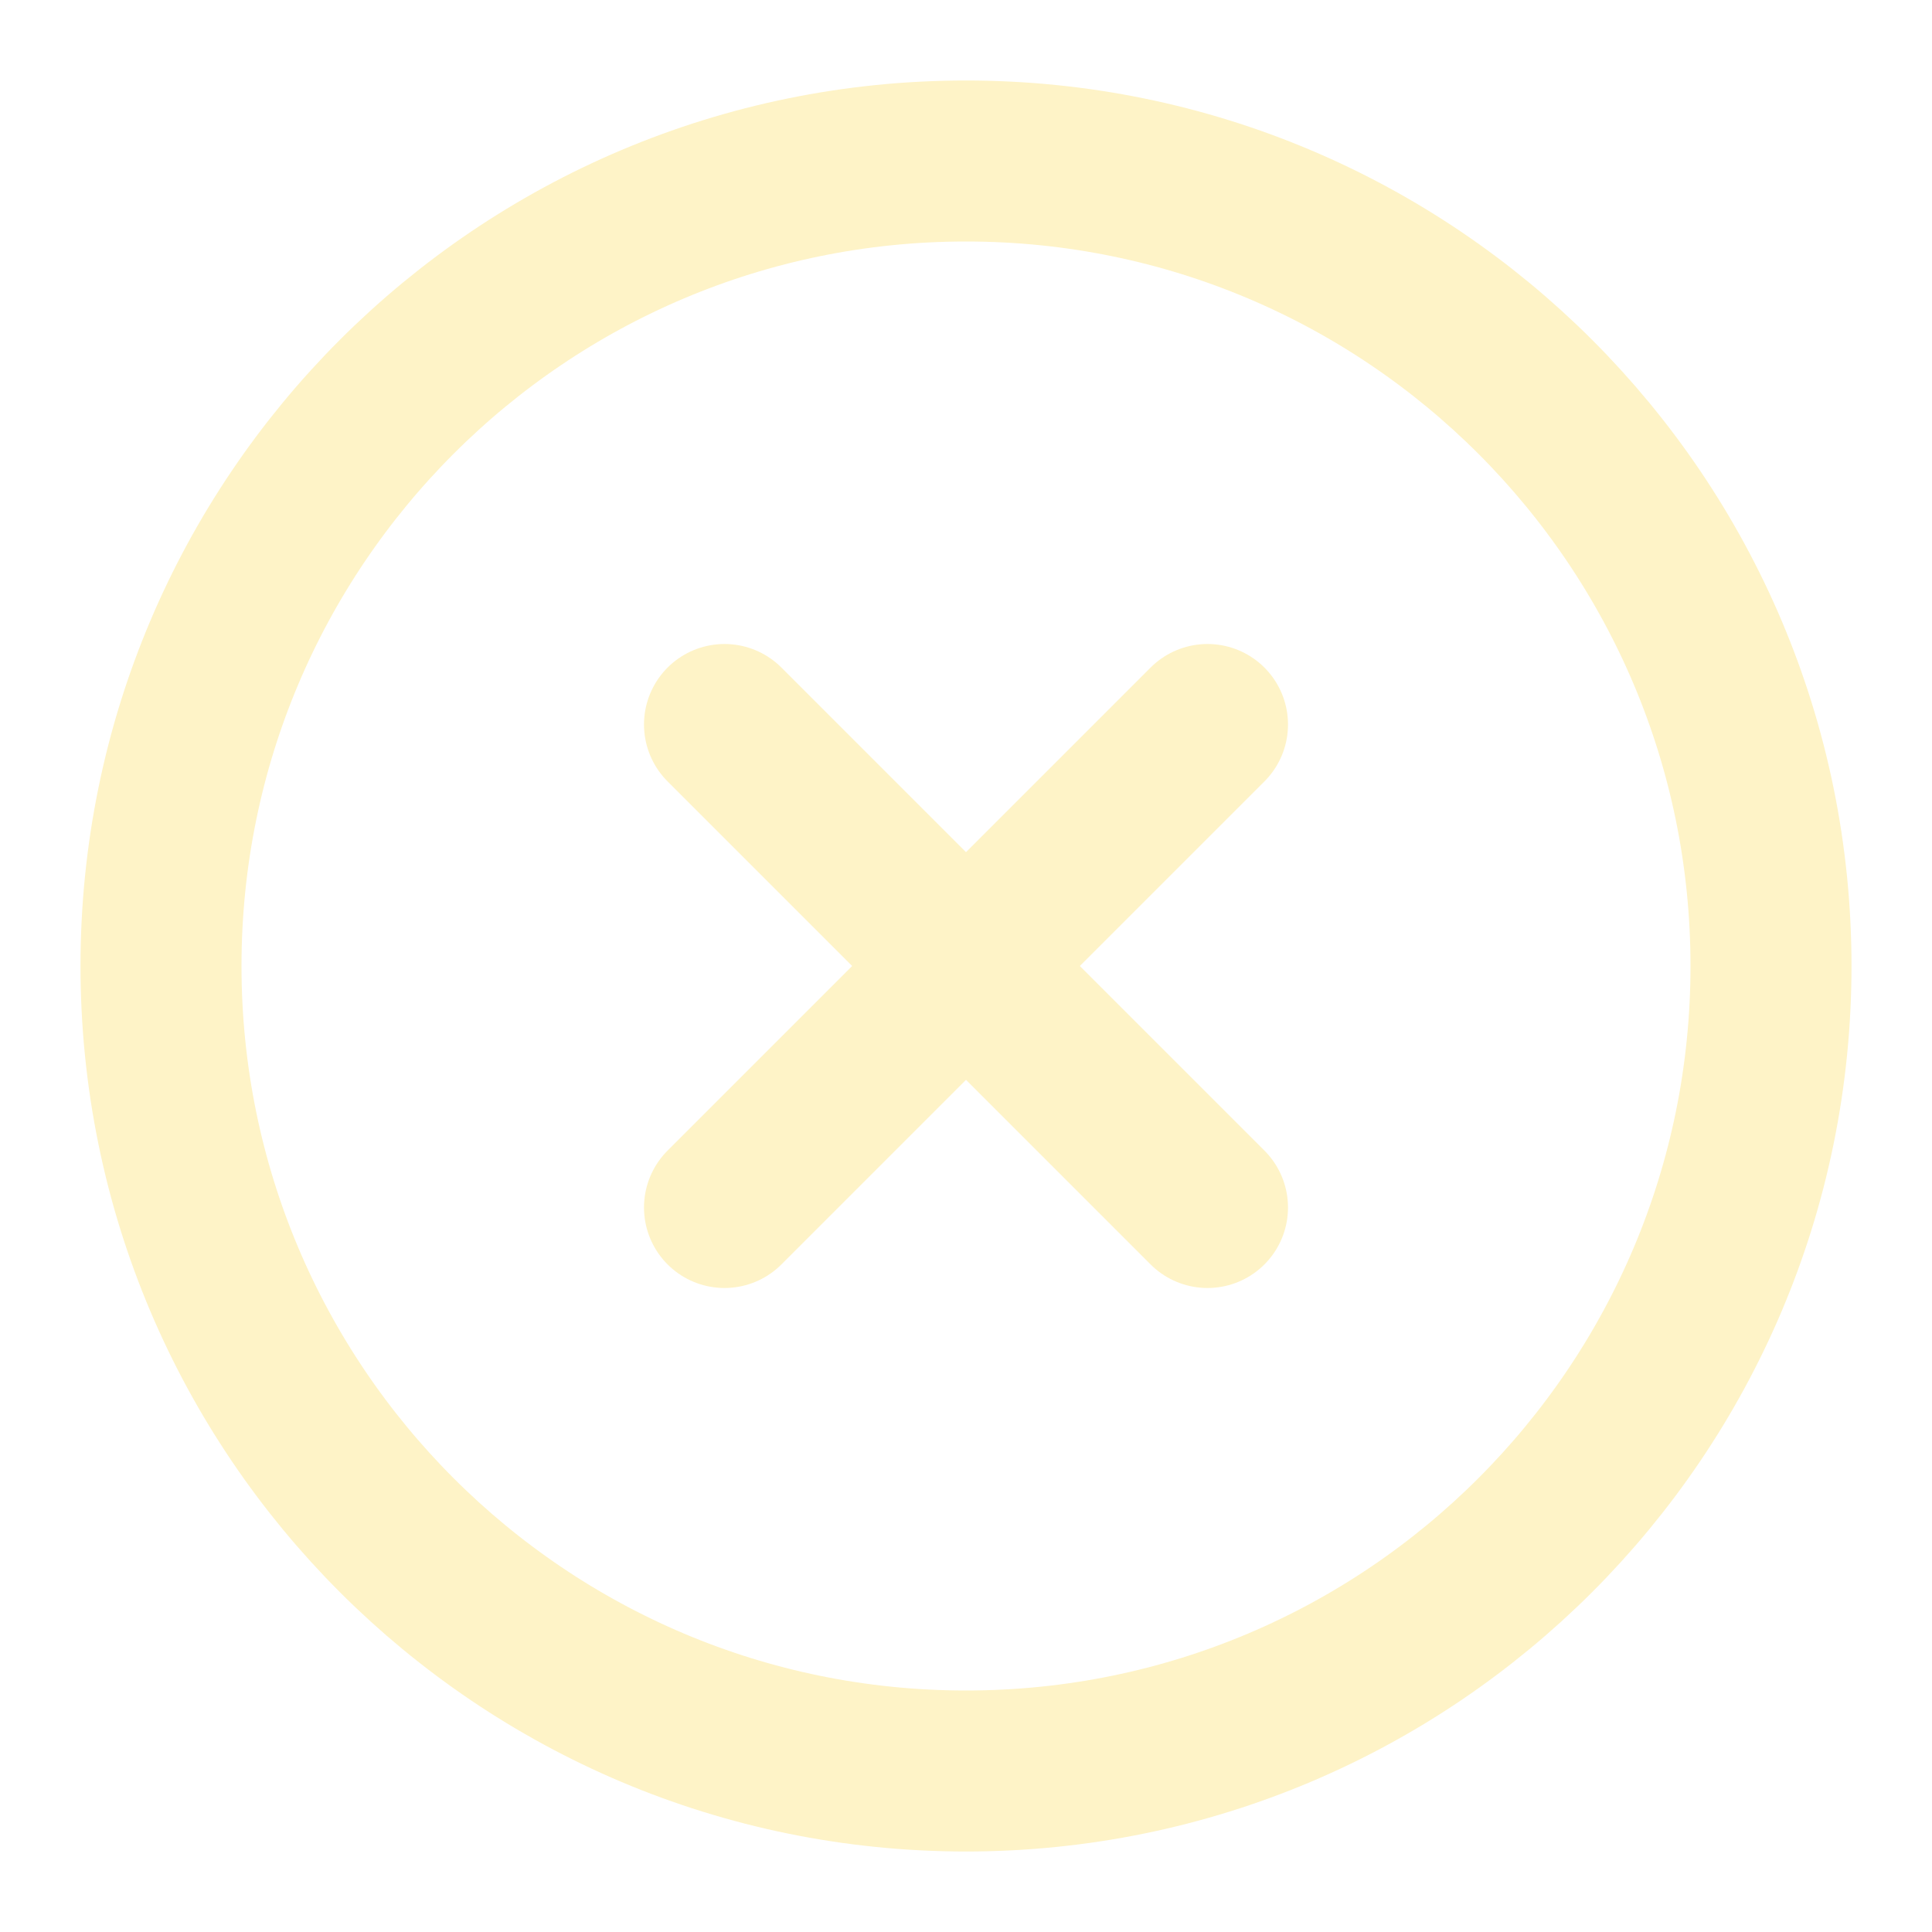
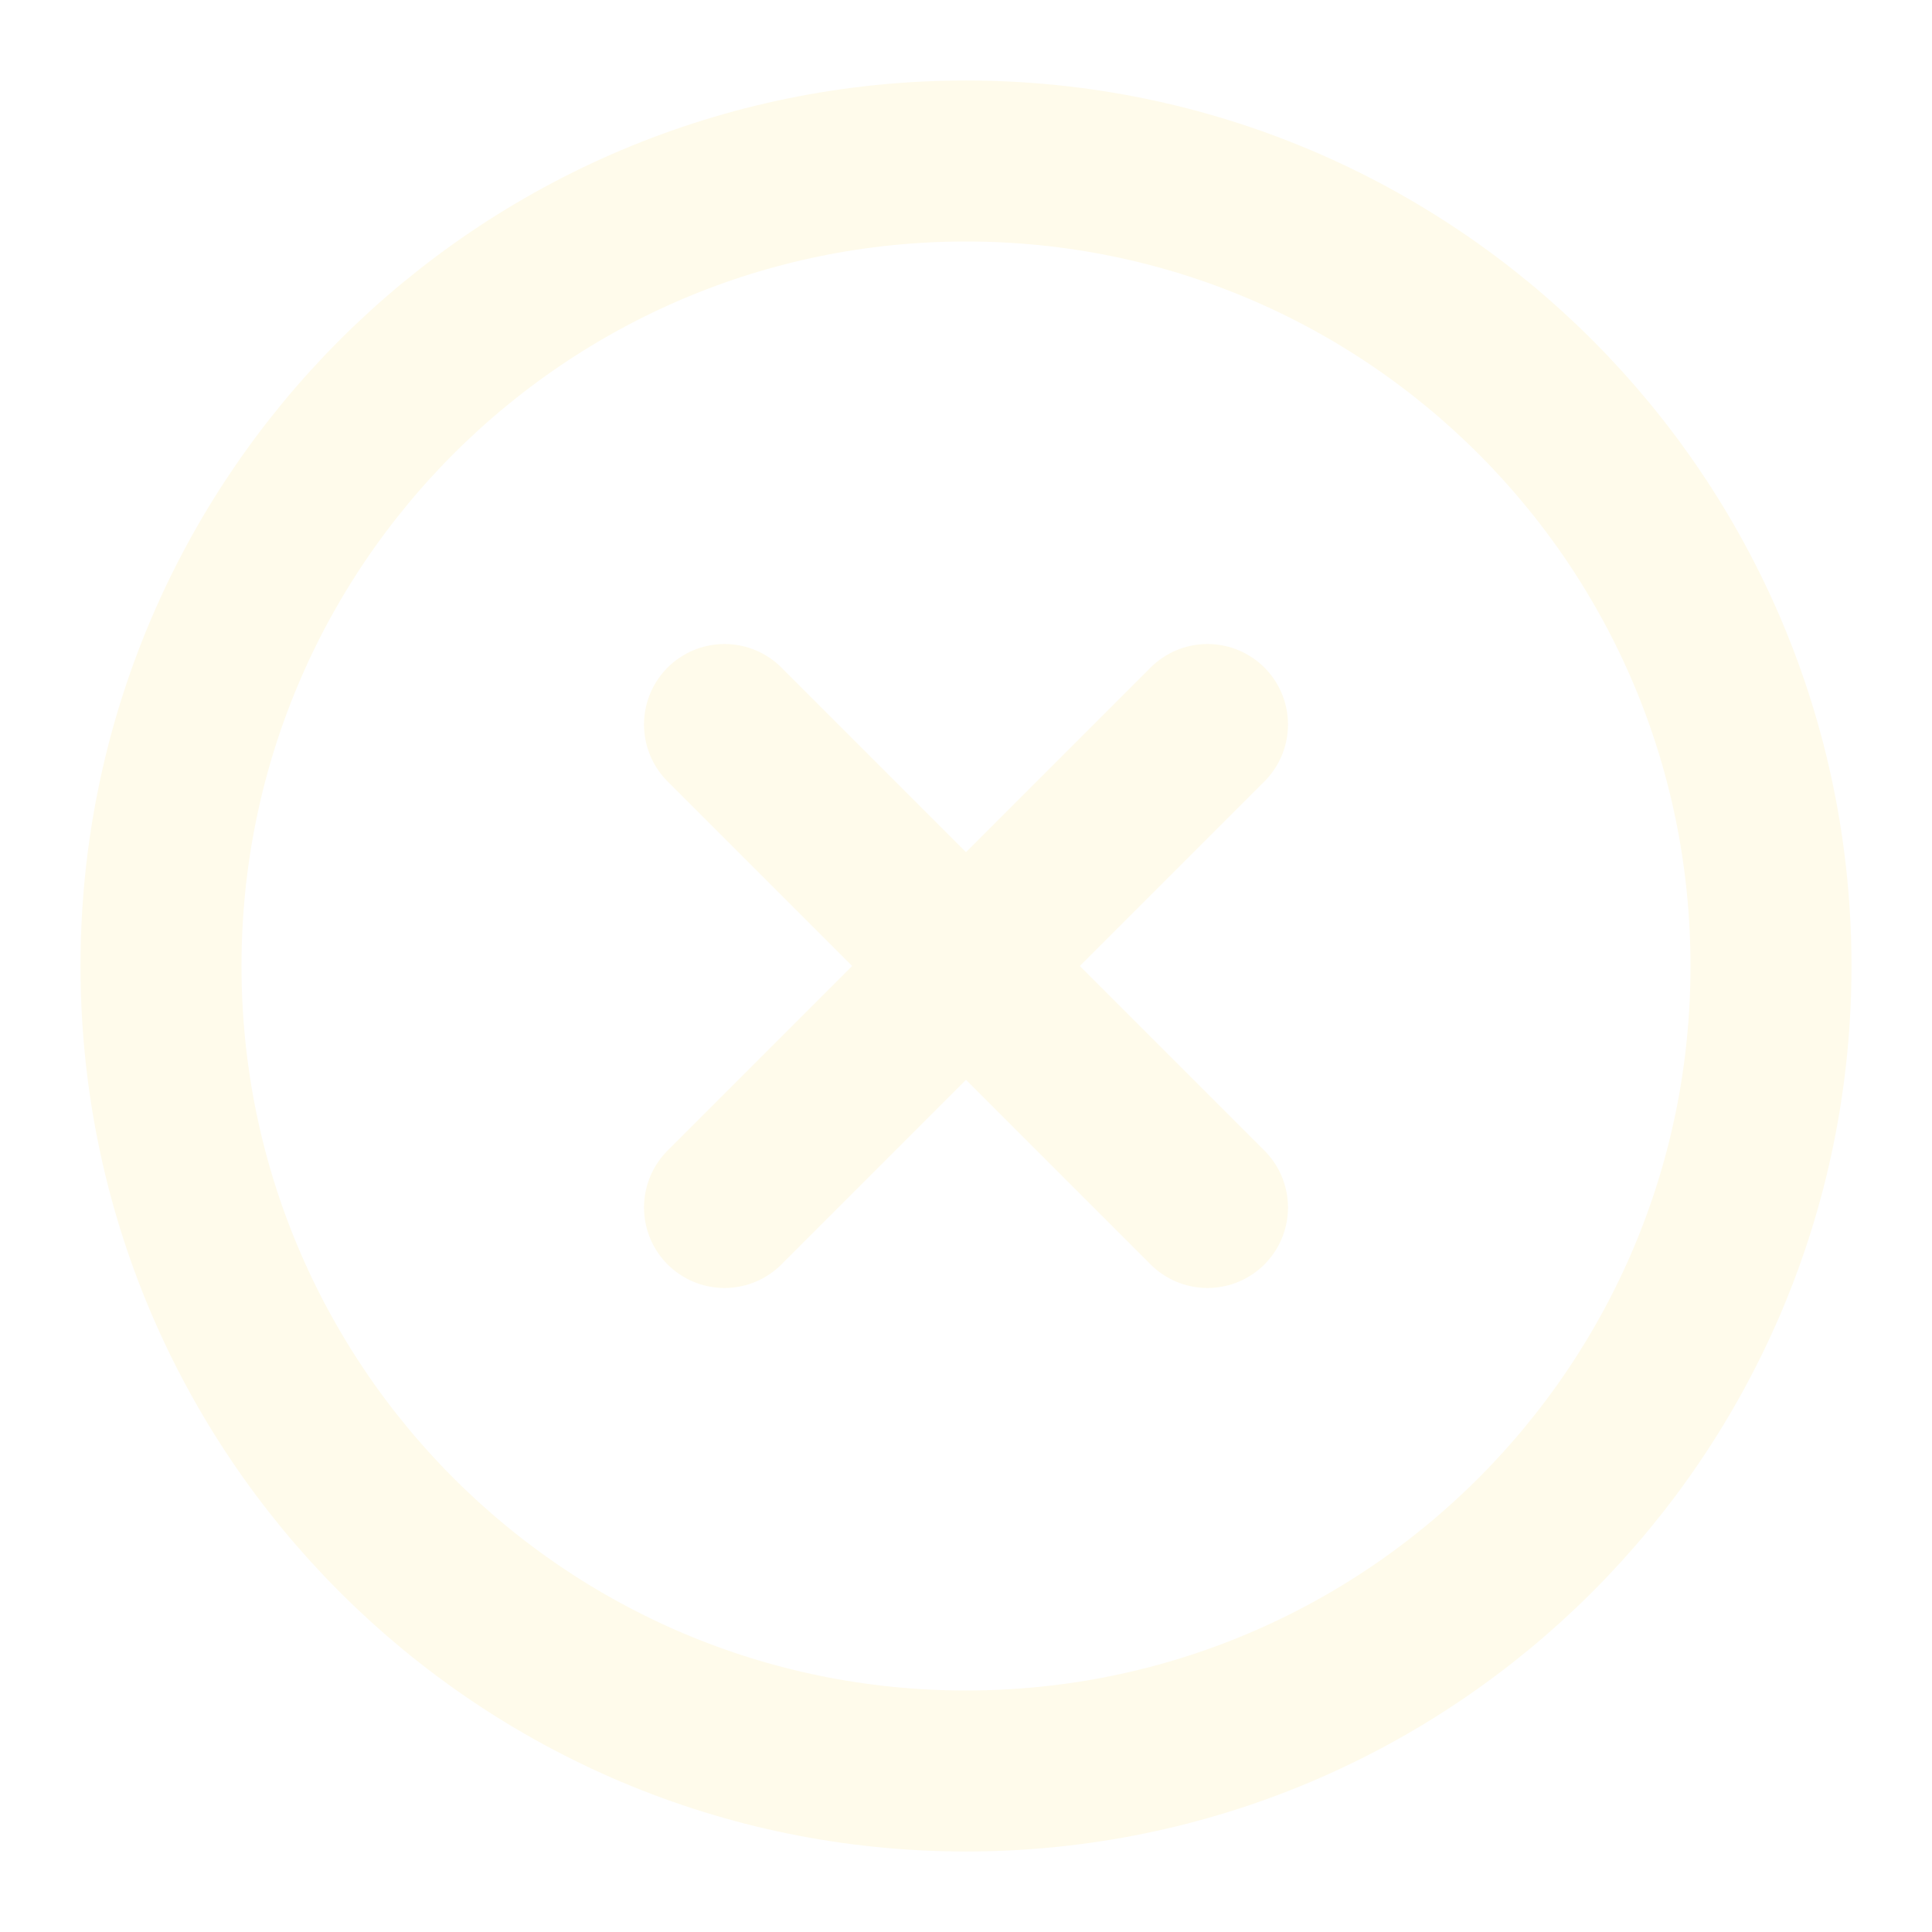
- <svg xmlns="http://www.w3.org/2000/svg" viewBox="0 0 24 24" fill="none" stroke="#fef3c7" stroke-width="2" stroke-linecap="round" stroke-linejoin="round">
+ <svg xmlns="http://www.w3.org/2000/svg" viewBox="0 0 24 24" fill="none" stroke="#fffbeb" stroke-width="2" stroke-linecap="round" stroke-linejoin="round">
  <circle cx="12" cy="12" r="10" />
  <line x1="15" y1="9" x2="9" y2="15" />
  <line x1="9" y1="9" x2="15" y2="15" />
</svg>
